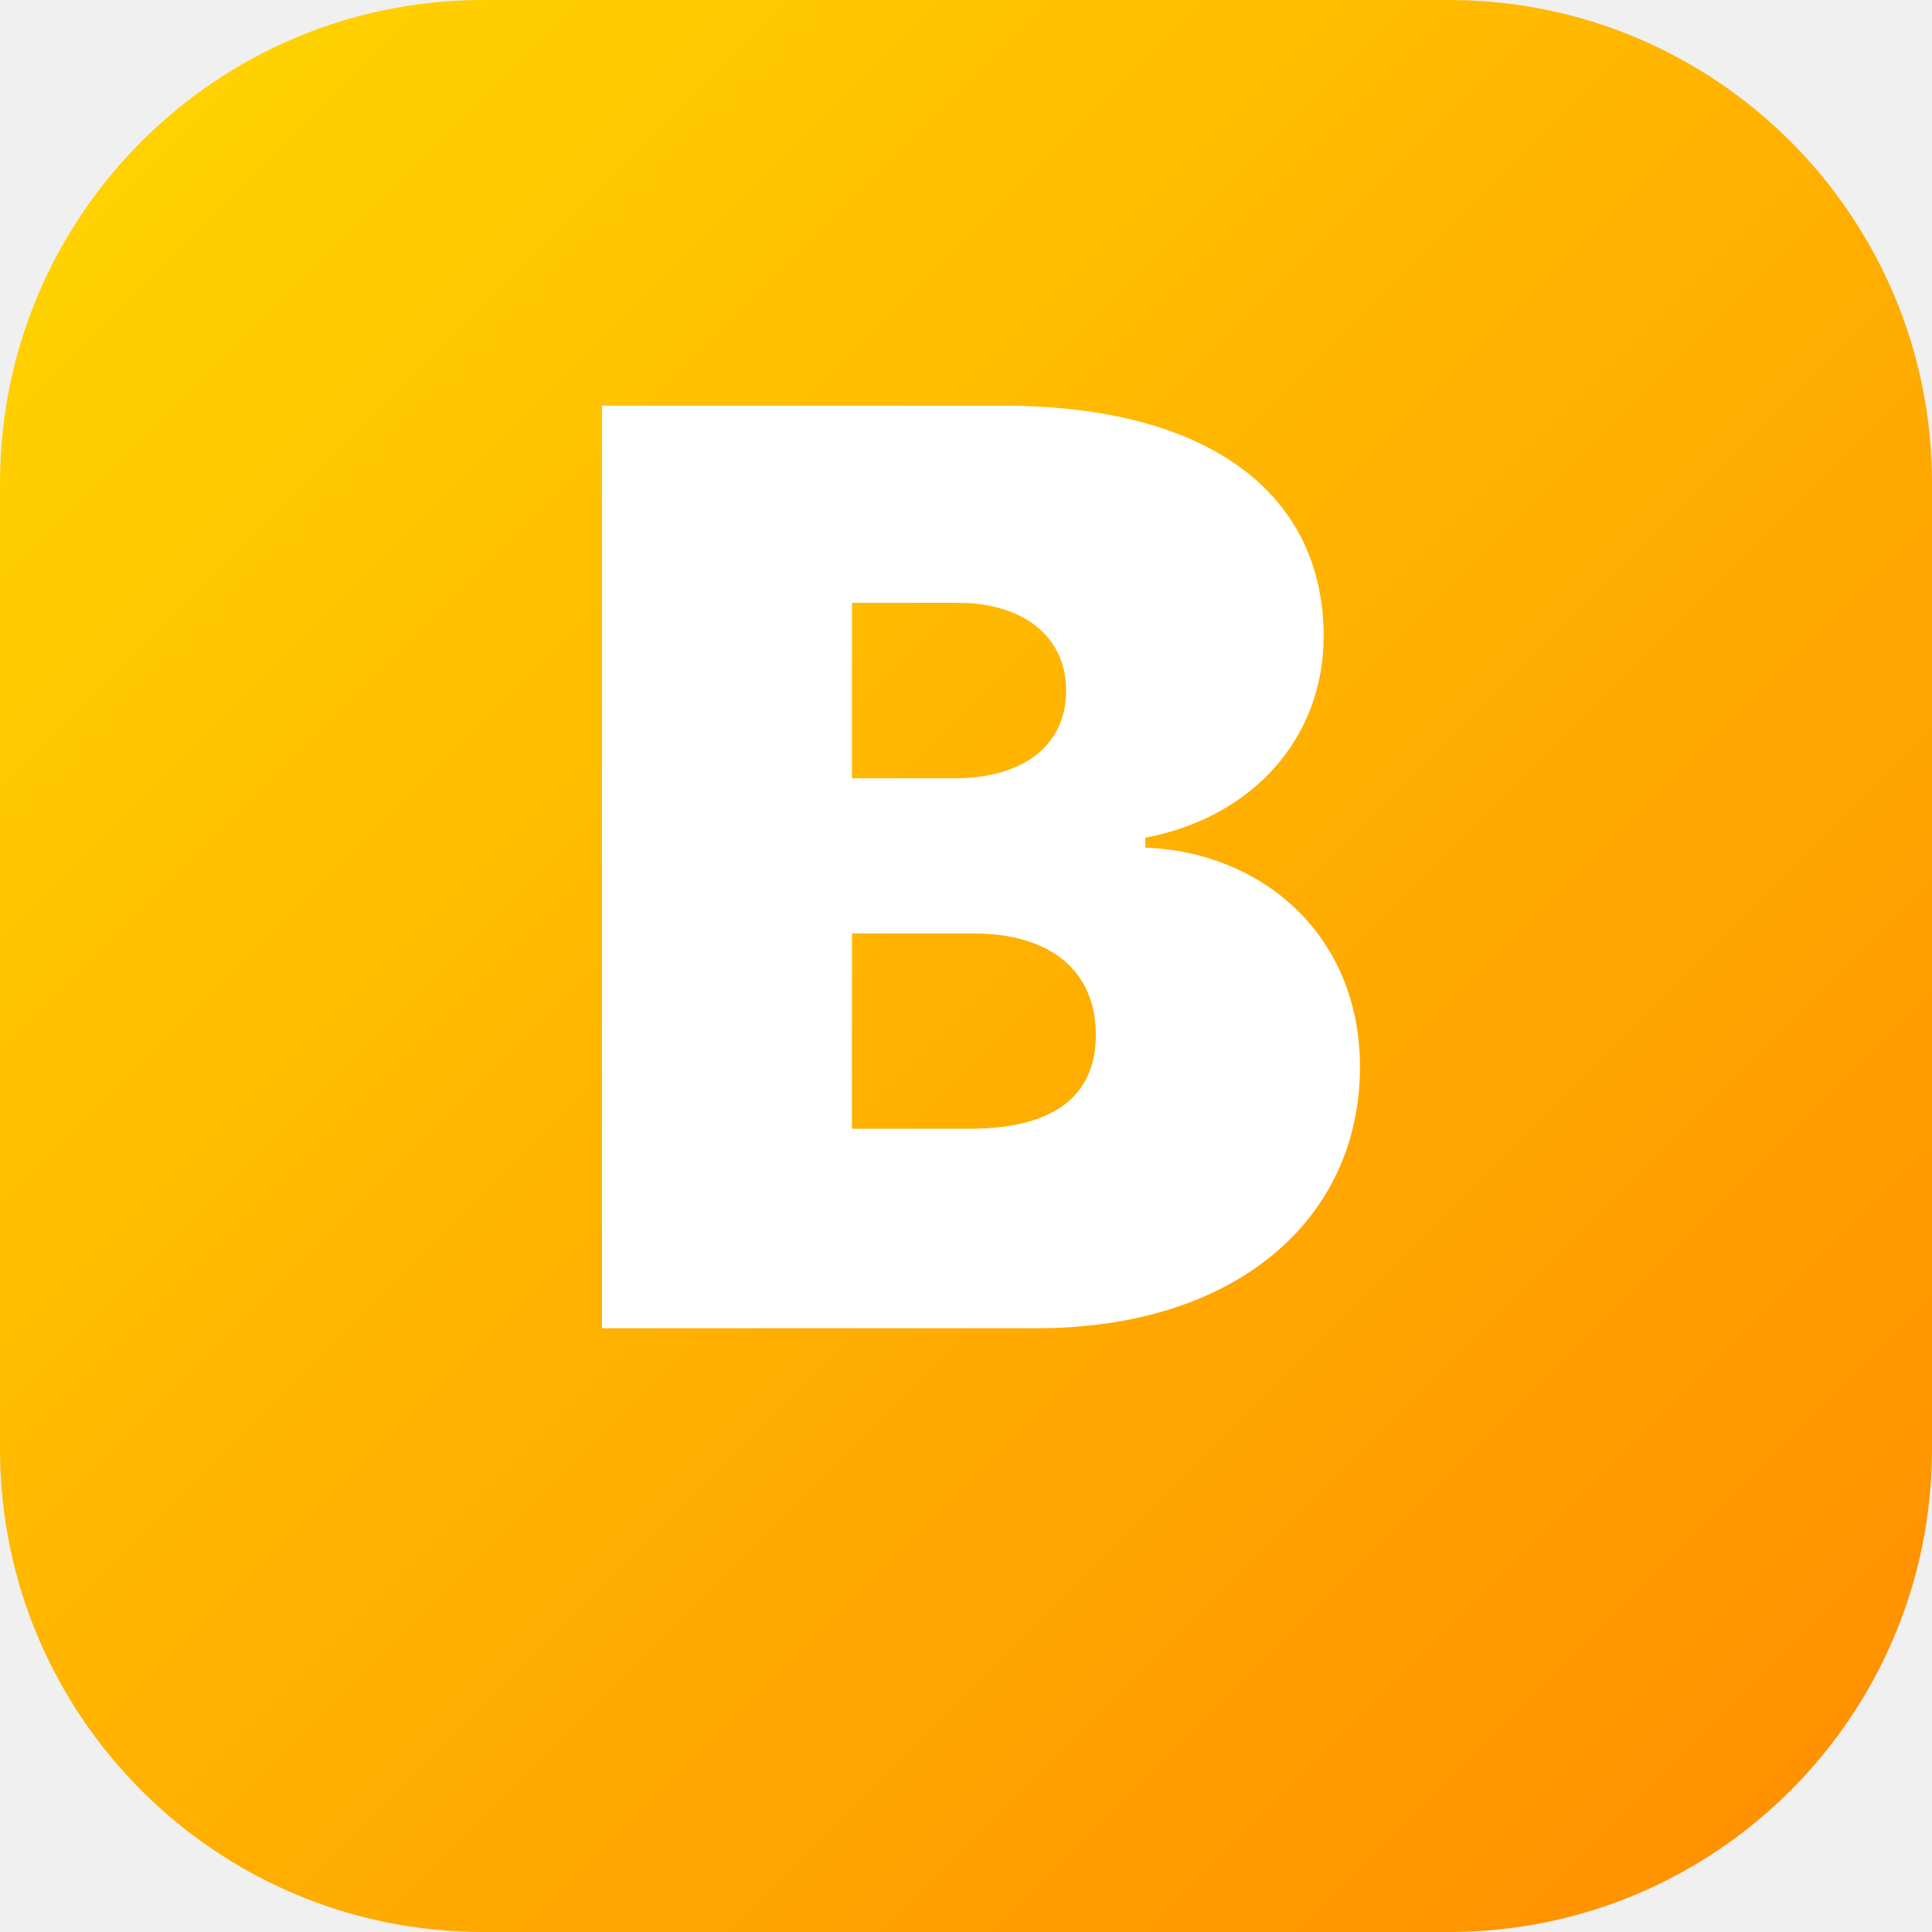
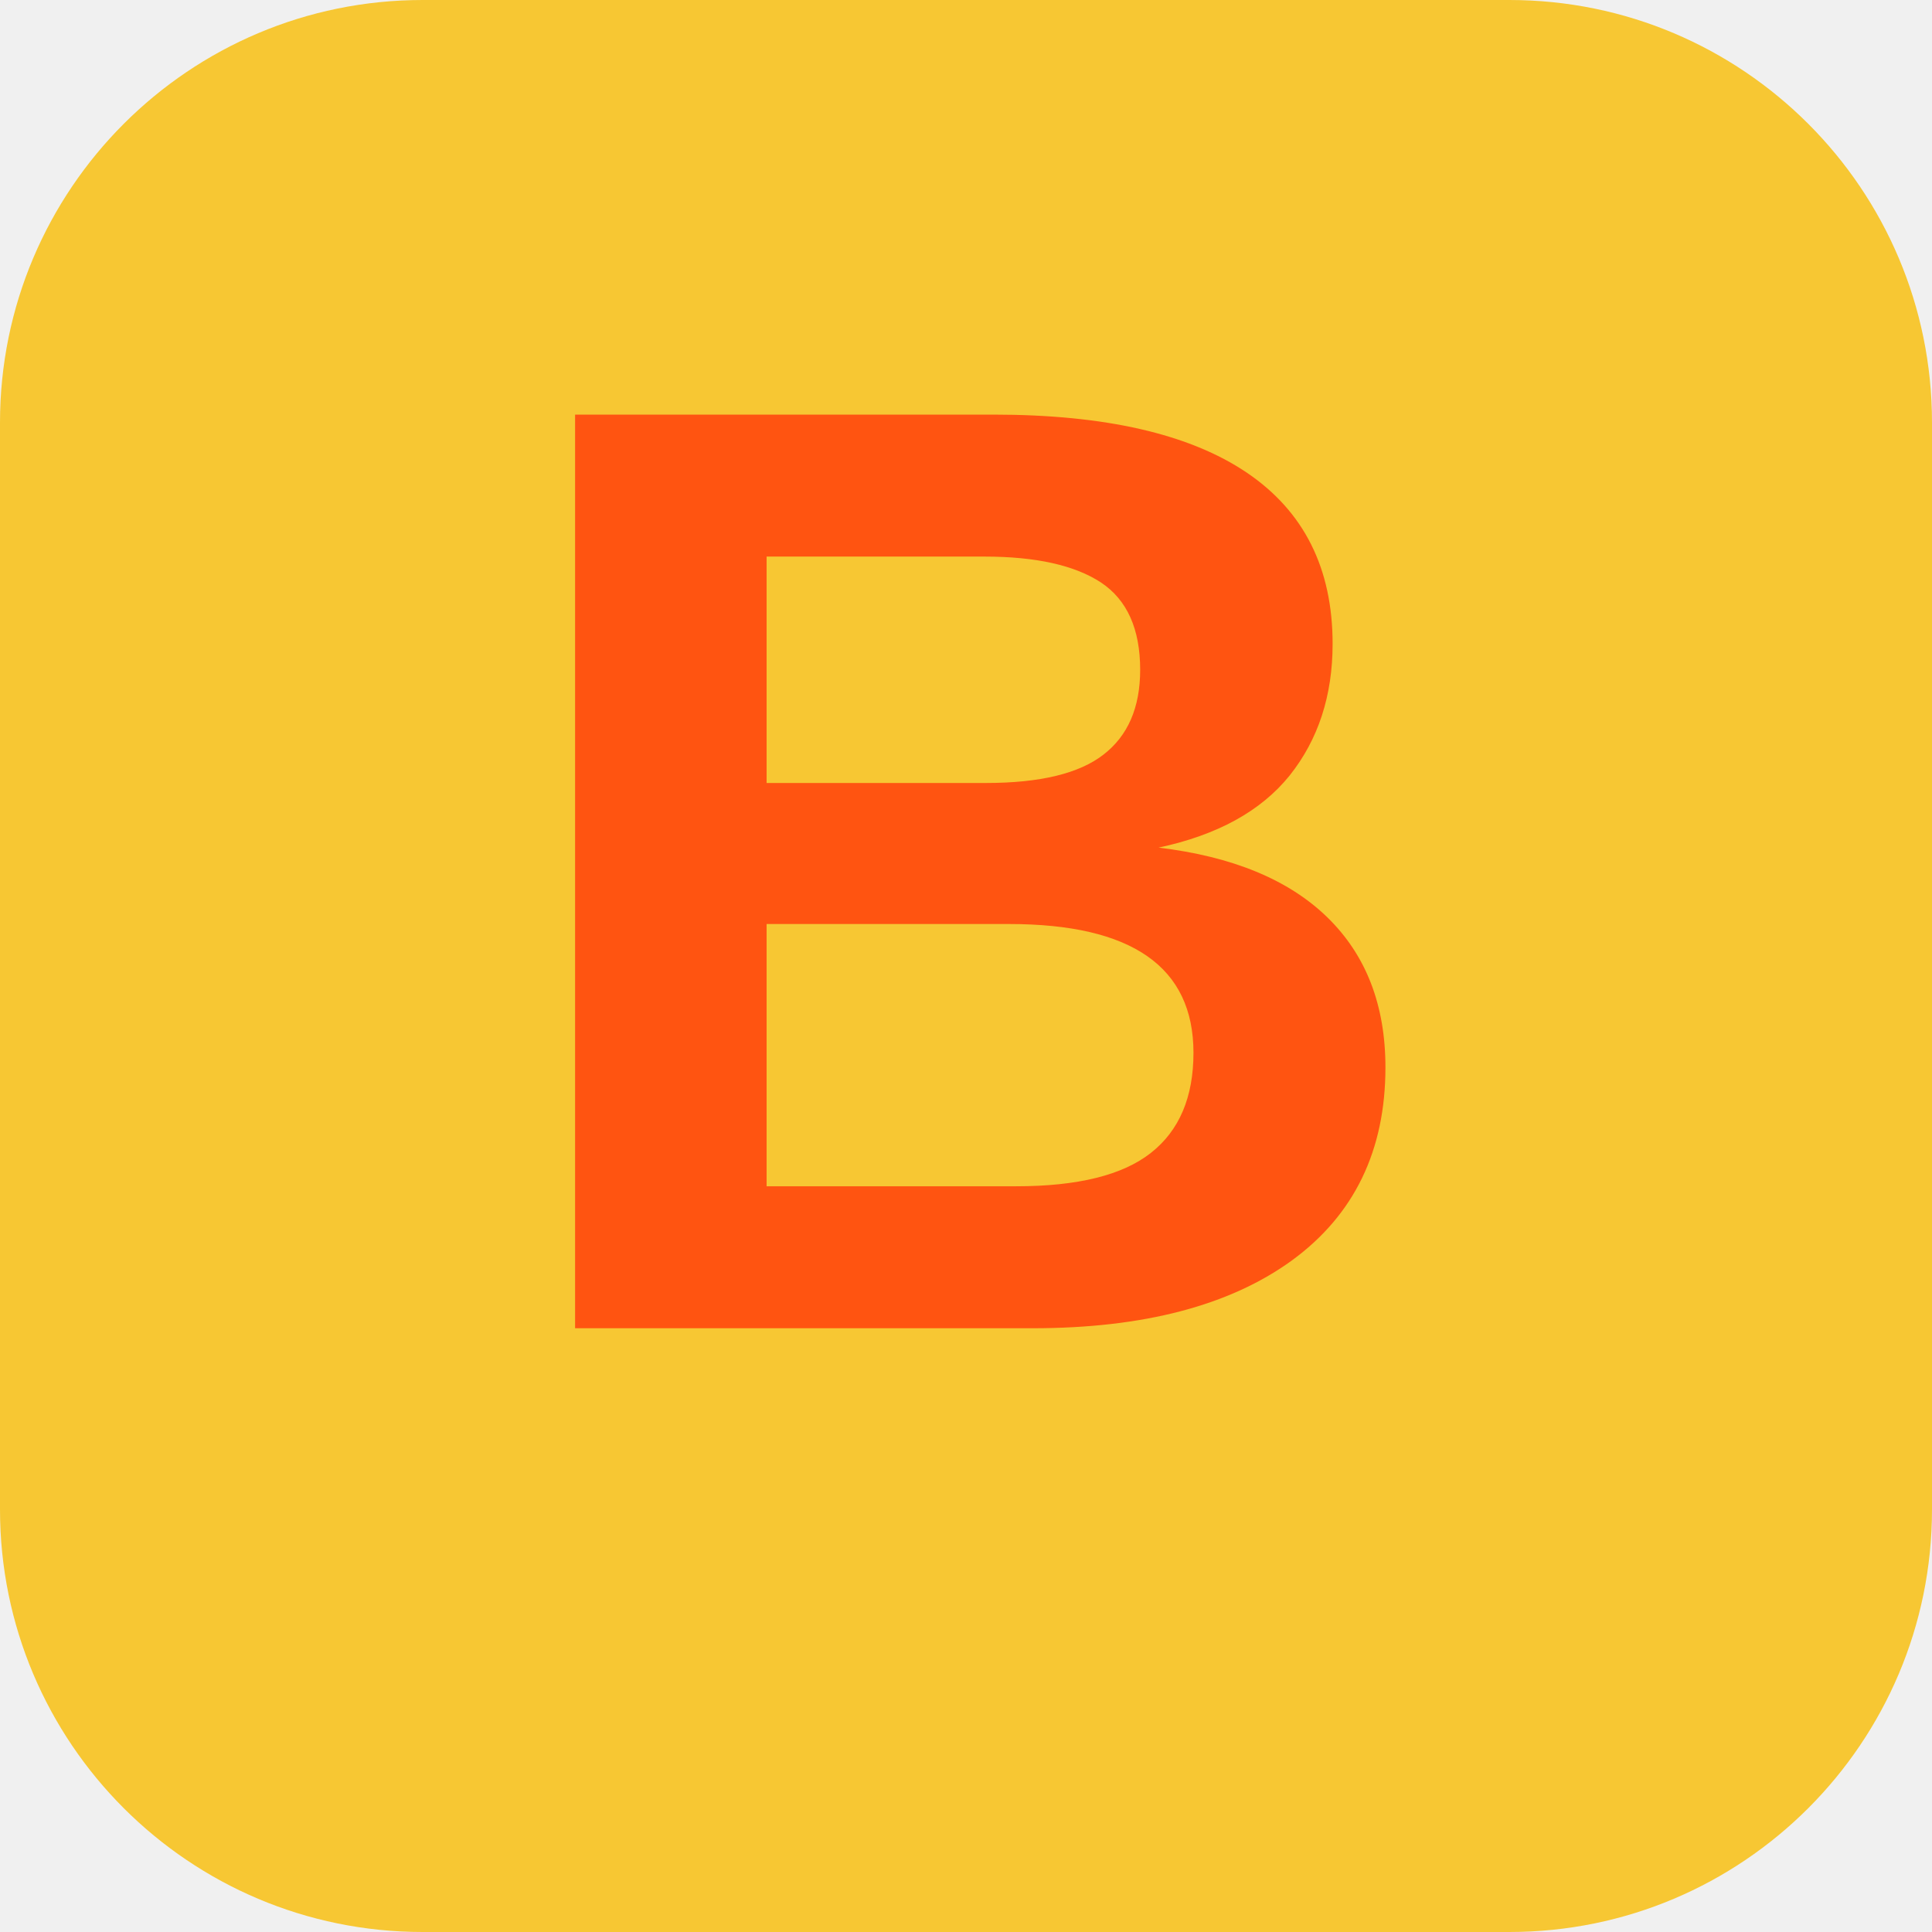
<svg xmlns="http://www.w3.org/2000/svg" viewBox="0 0 64 64" role="img" aria-label="Billit Favicon">
-   <defs>
-     <linearGradient id="brandGradient" x1="0%" y1="0%" x2="100%" y2="100%">
-       <stop offset="0%" style="stop-color:#FFD700;stop-opacity:1" />
-       <stop offset="100%" style="stop-color:#FF8C00;stop-opacity:1" />
-     </linearGradient>
-   </defs>
-   <rect width="64" height="64" rx="16" fill="url(#brandGradient)" />
-   <text x="32" y="44" text-anchor="middle" font-size="42" font-family="'Inter', sans-serif, Arial" font-weight="900" fill="#FFFFFF" style="text-shadow: 0px 2px 4px rgba(0,0,0,0.2);">B</text>
+   <rect width="64" height="64" rx="14" fill="#F7C733" />
+   <text x="32" y="44" text-anchor="middle" font-size="44" font-family="Arial, sans-serif" font-weight="900" fill="#FF5411">B</text>
</svg>
